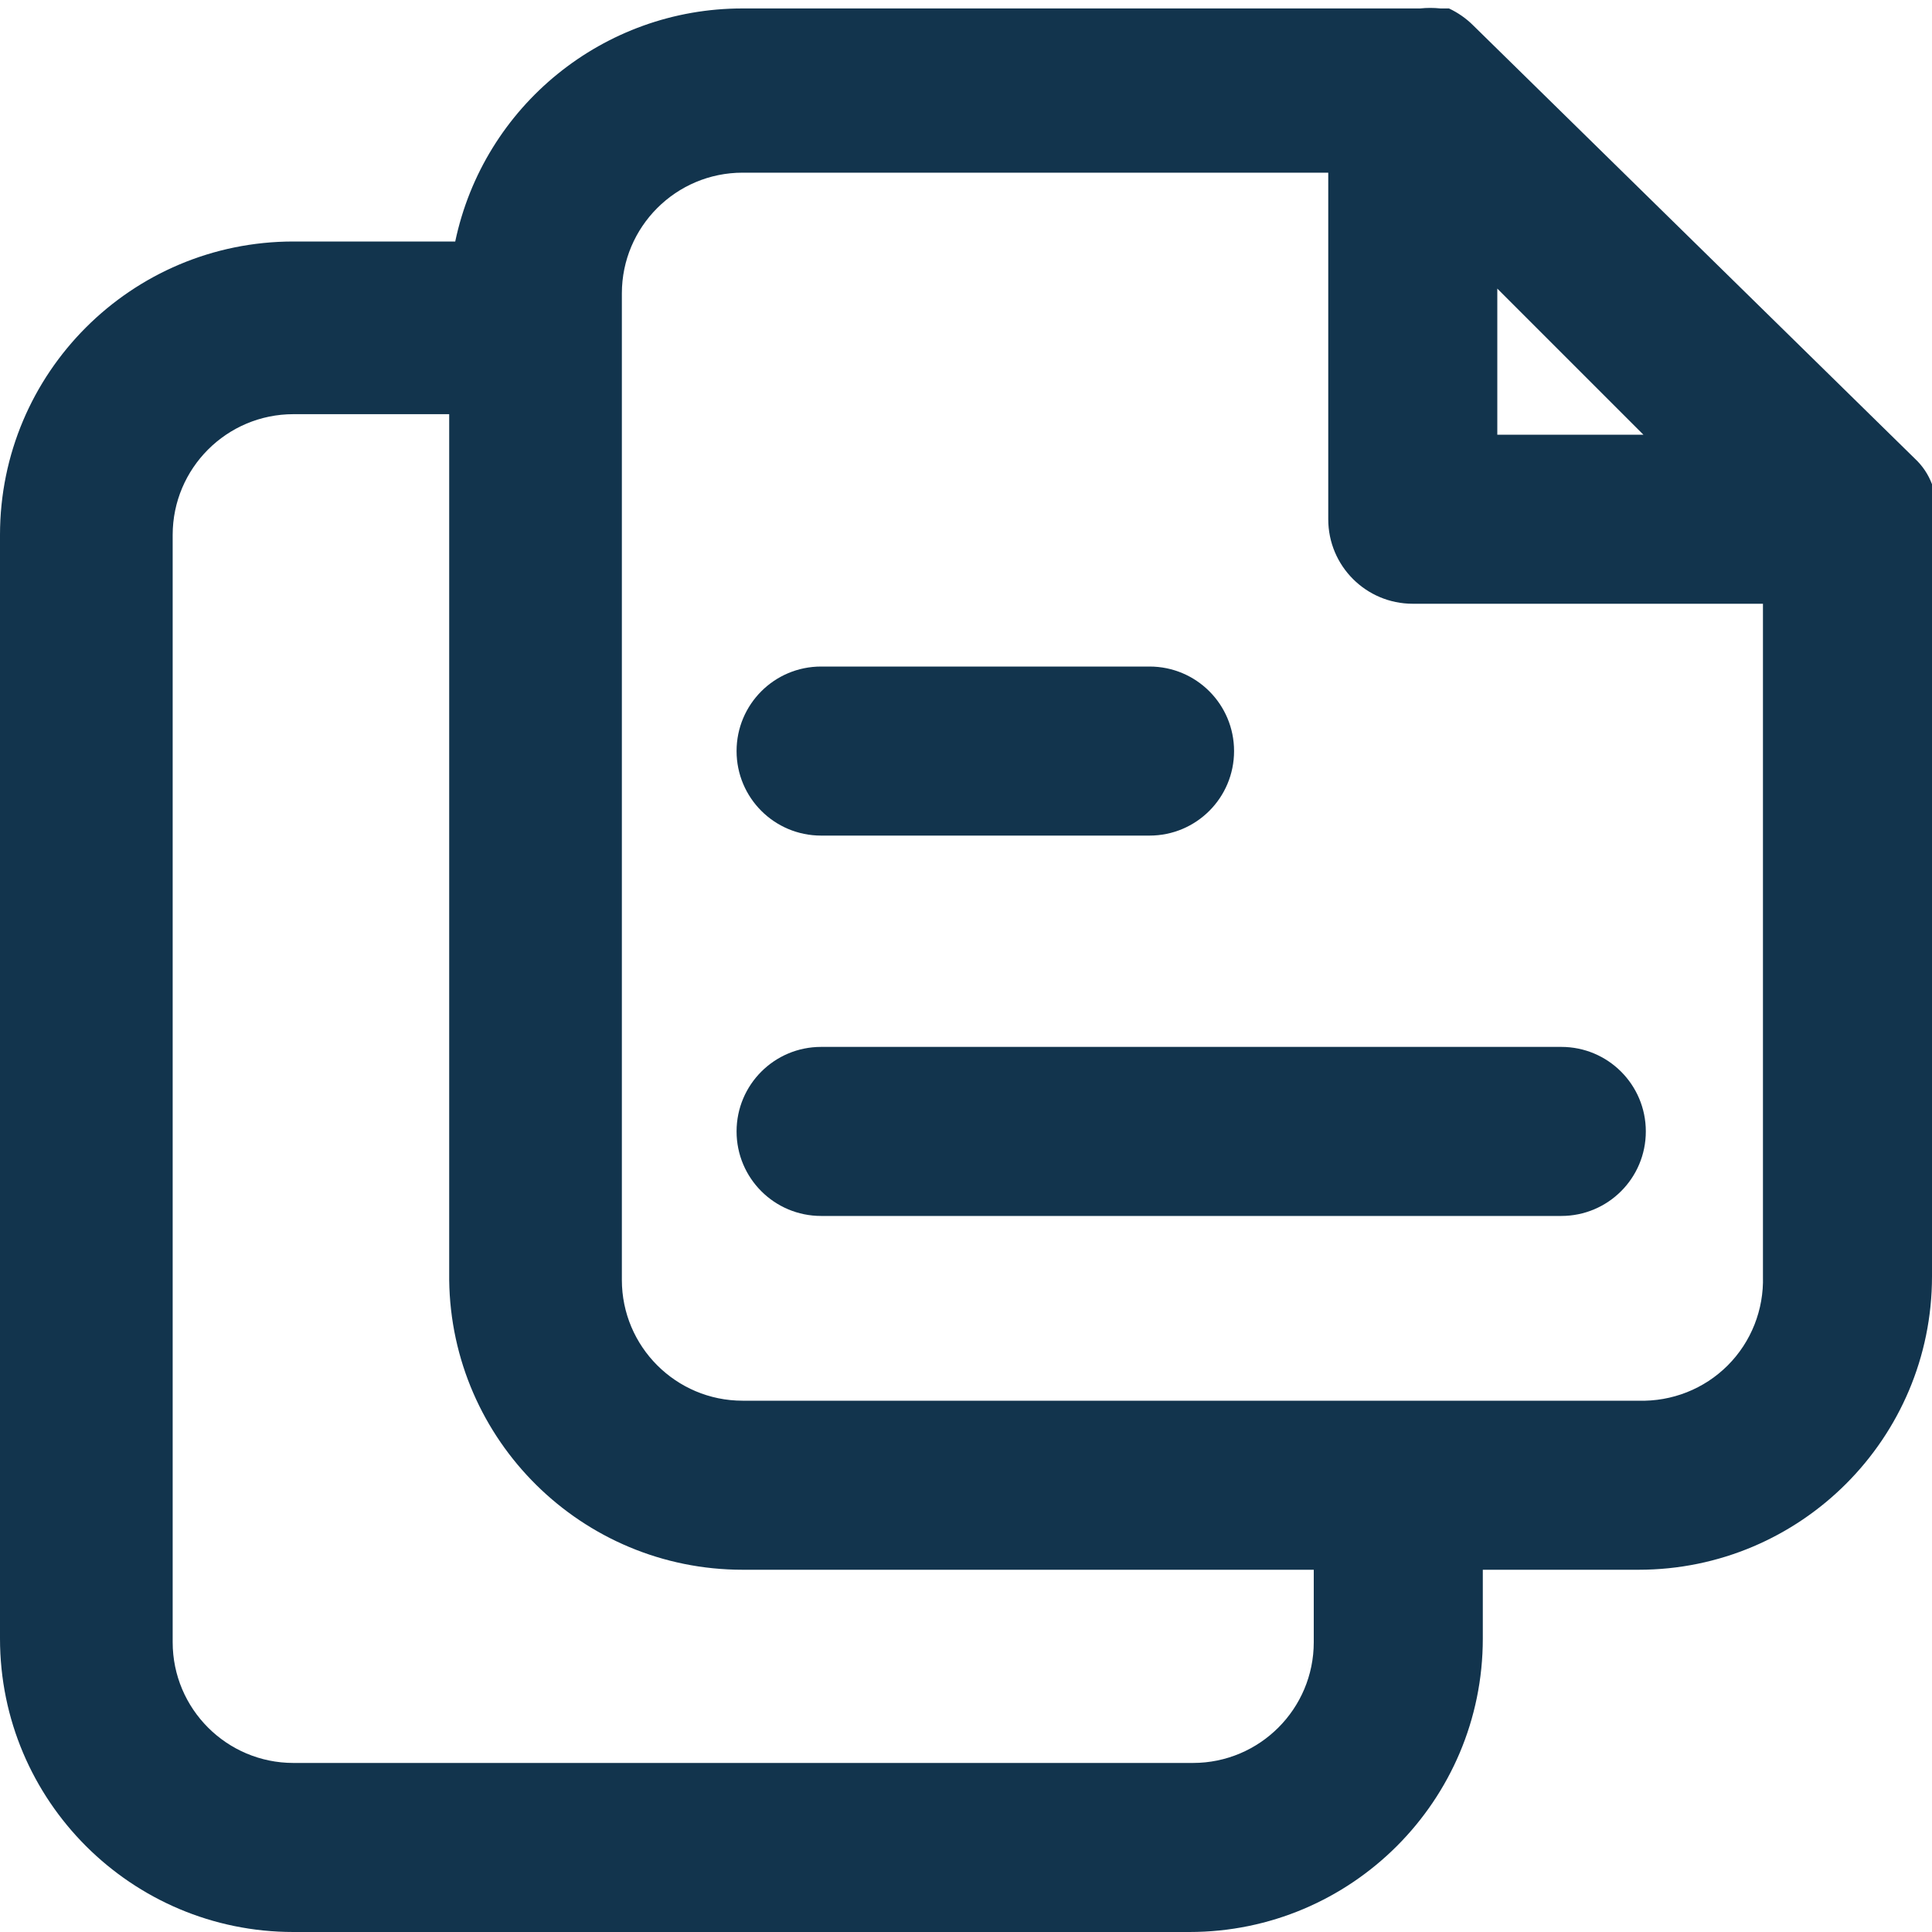
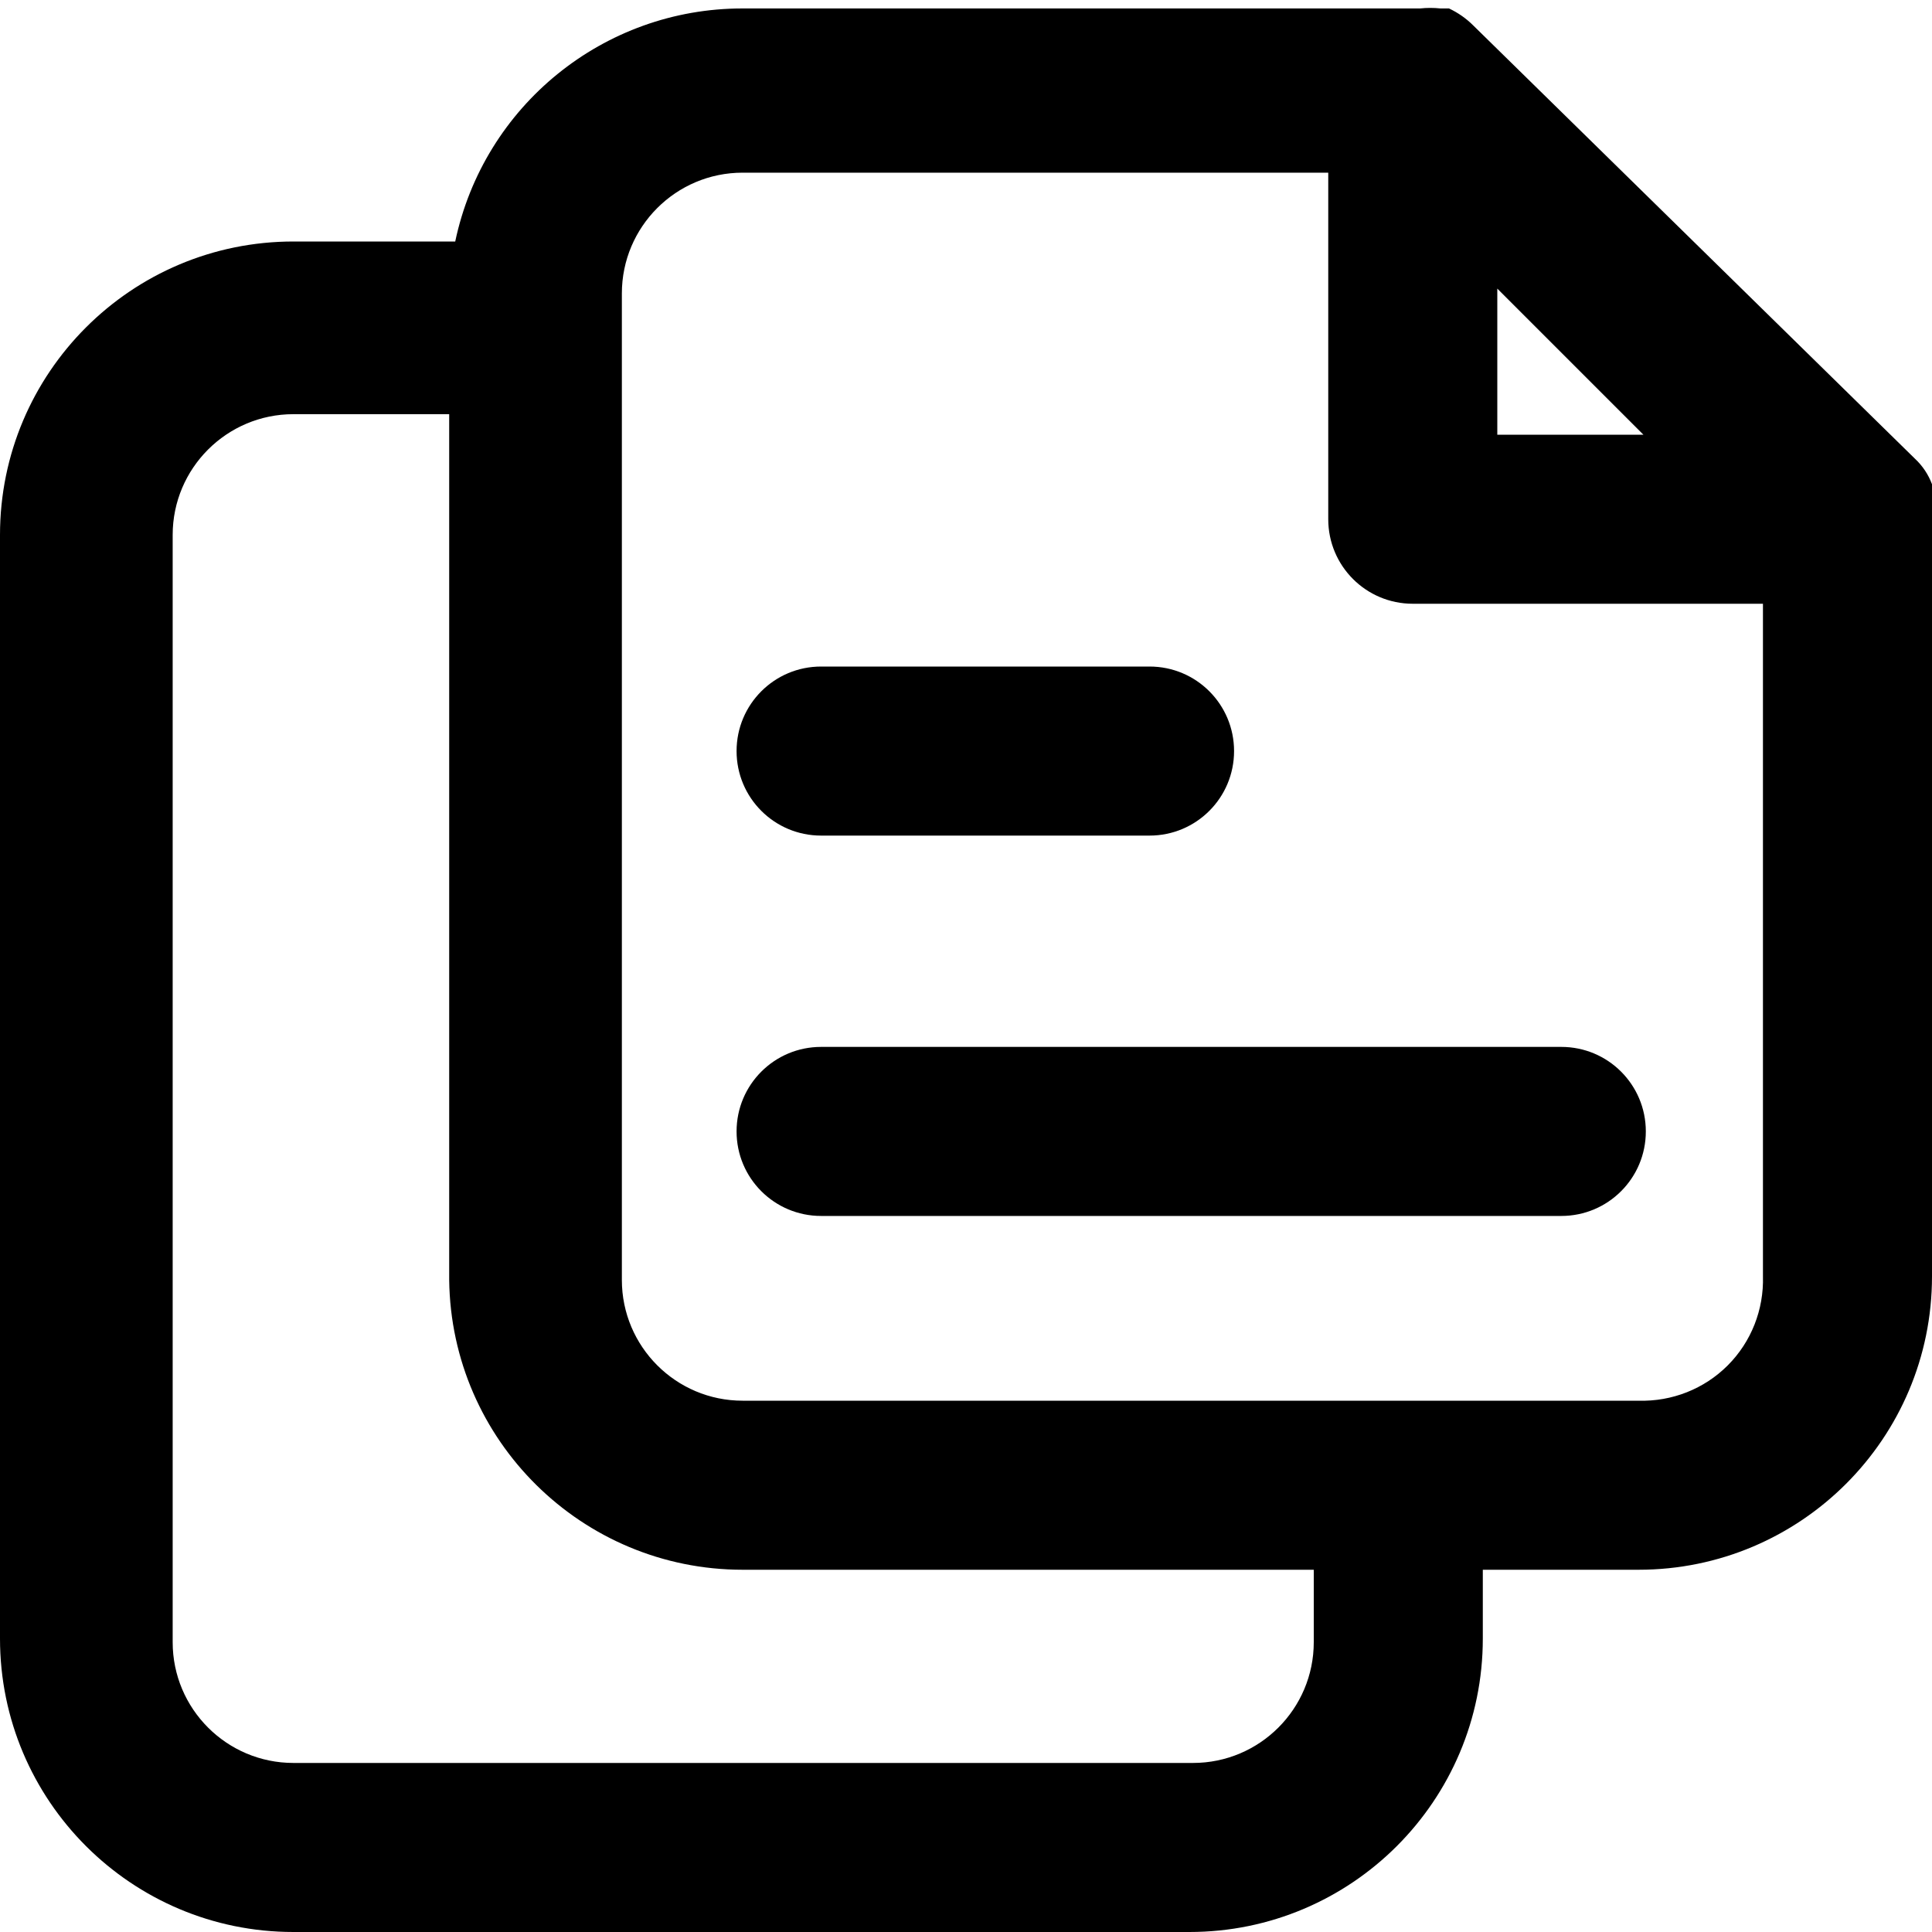
<svg xmlns="http://www.w3.org/2000/svg" width="16px" height="16px" viewBox="0 0 16 16" version="1.1">
  <g id="Icons-✅" stroke="none" stroke-width="1" fill="none" fill-rule="evenodd">
-     <g id="Icons" transform="translate(-326, -1200)" fill="#12344D">
+     <g id="Icons" transform="translate(-326, -1200)" fill="currentColor">
      <g id="icon/similar-articles" transform="translate(326, 1200)">
        <g id="similar-articles">
          <path d="M16,4.25 C16,4.27 16,4.3 16,4.3 L16,10.57 C16,11.912 14.912,13 13.57,13 L12.28,13 L12.28,13.57 C12.28,14.912 11.192,16 9.85,16 L2.43,16 C1.088,16 3.71706764e-15,14.912 3.55271368e-15,13.57 L3.55271368e-15,4.43 C3.71706764e-15,3.088 1.088,2 2.43,2 L3.77,2 C4.007,0.875 5,0.069 6.15,0.07 L11.76,0.07 C11.817,0.064 11.873,0.064 11.93,0.07 L12,0.07 C12.074,0.105 12.142,0.152 12.2,0.21 L15.86,3.8 C15.922,3.858 15.97,3.93 16,4.01 L16,4.08 C16.01,4.136 16.01,4.194 16,4.25 Z M13.61,3.6 L12.4,2.39 L12.4,3.6 L13.61,3.6 Z M10.88,13.6 L10.88,13 L6.15,13 C4.82,13 3.736,11.93 3.72,10.6 L3.72,3.43 L2.43,3.43 C1.878,3.43 1.43,3.878 1.43,4.43 L1.43,13.6 C1.43,14.152 1.878,14.6 2.43,14.6 L9.88,14.6 C10.432,14.6 10.88,14.152 10.88,13.6 Z M13.57,11.6 C13.846,11.608 14.113,11.503 14.308,11.308 C14.503,11.113 14.608,10.846 14.6,10.57 L14.6,5 L11.7,5 C11.313,5 11,4.687 11,4.3 L11,1.43 L6.15,1.43 C5.598,1.43 5.15,1.878 5.15,2.43 L5.15,10.6 C5.15,11.152 5.598,11.6 6.15,11.6 L13.57,11.6 Z M12.93,8.67 C13.317,8.67 13.63,8.983 13.63,9.37 C13.63,9.757 13.317,10.07 12.93,10.07 L6.8,10.07 C6.413,10.07 6.1,9.757 6.1,9.37 C6.1,8.983 6.413,8.67 6.8,8.67 L12.93,8.67 Z M6.8,6.92 C6.413,6.92 6.1,6.607 6.1,6.22 C6.1,5.833 6.413,5.52 6.8,5.52 L9.52,5.52 C9.907,5.52 10.22,5.833 10.22,6.22 C10.22,6.607 9.907,6.92 9.52,6.92 L6.8,6.92 Z" id="Combined-Shape" />
        </g>
      </g>
    </g>
  </g>
</svg>
